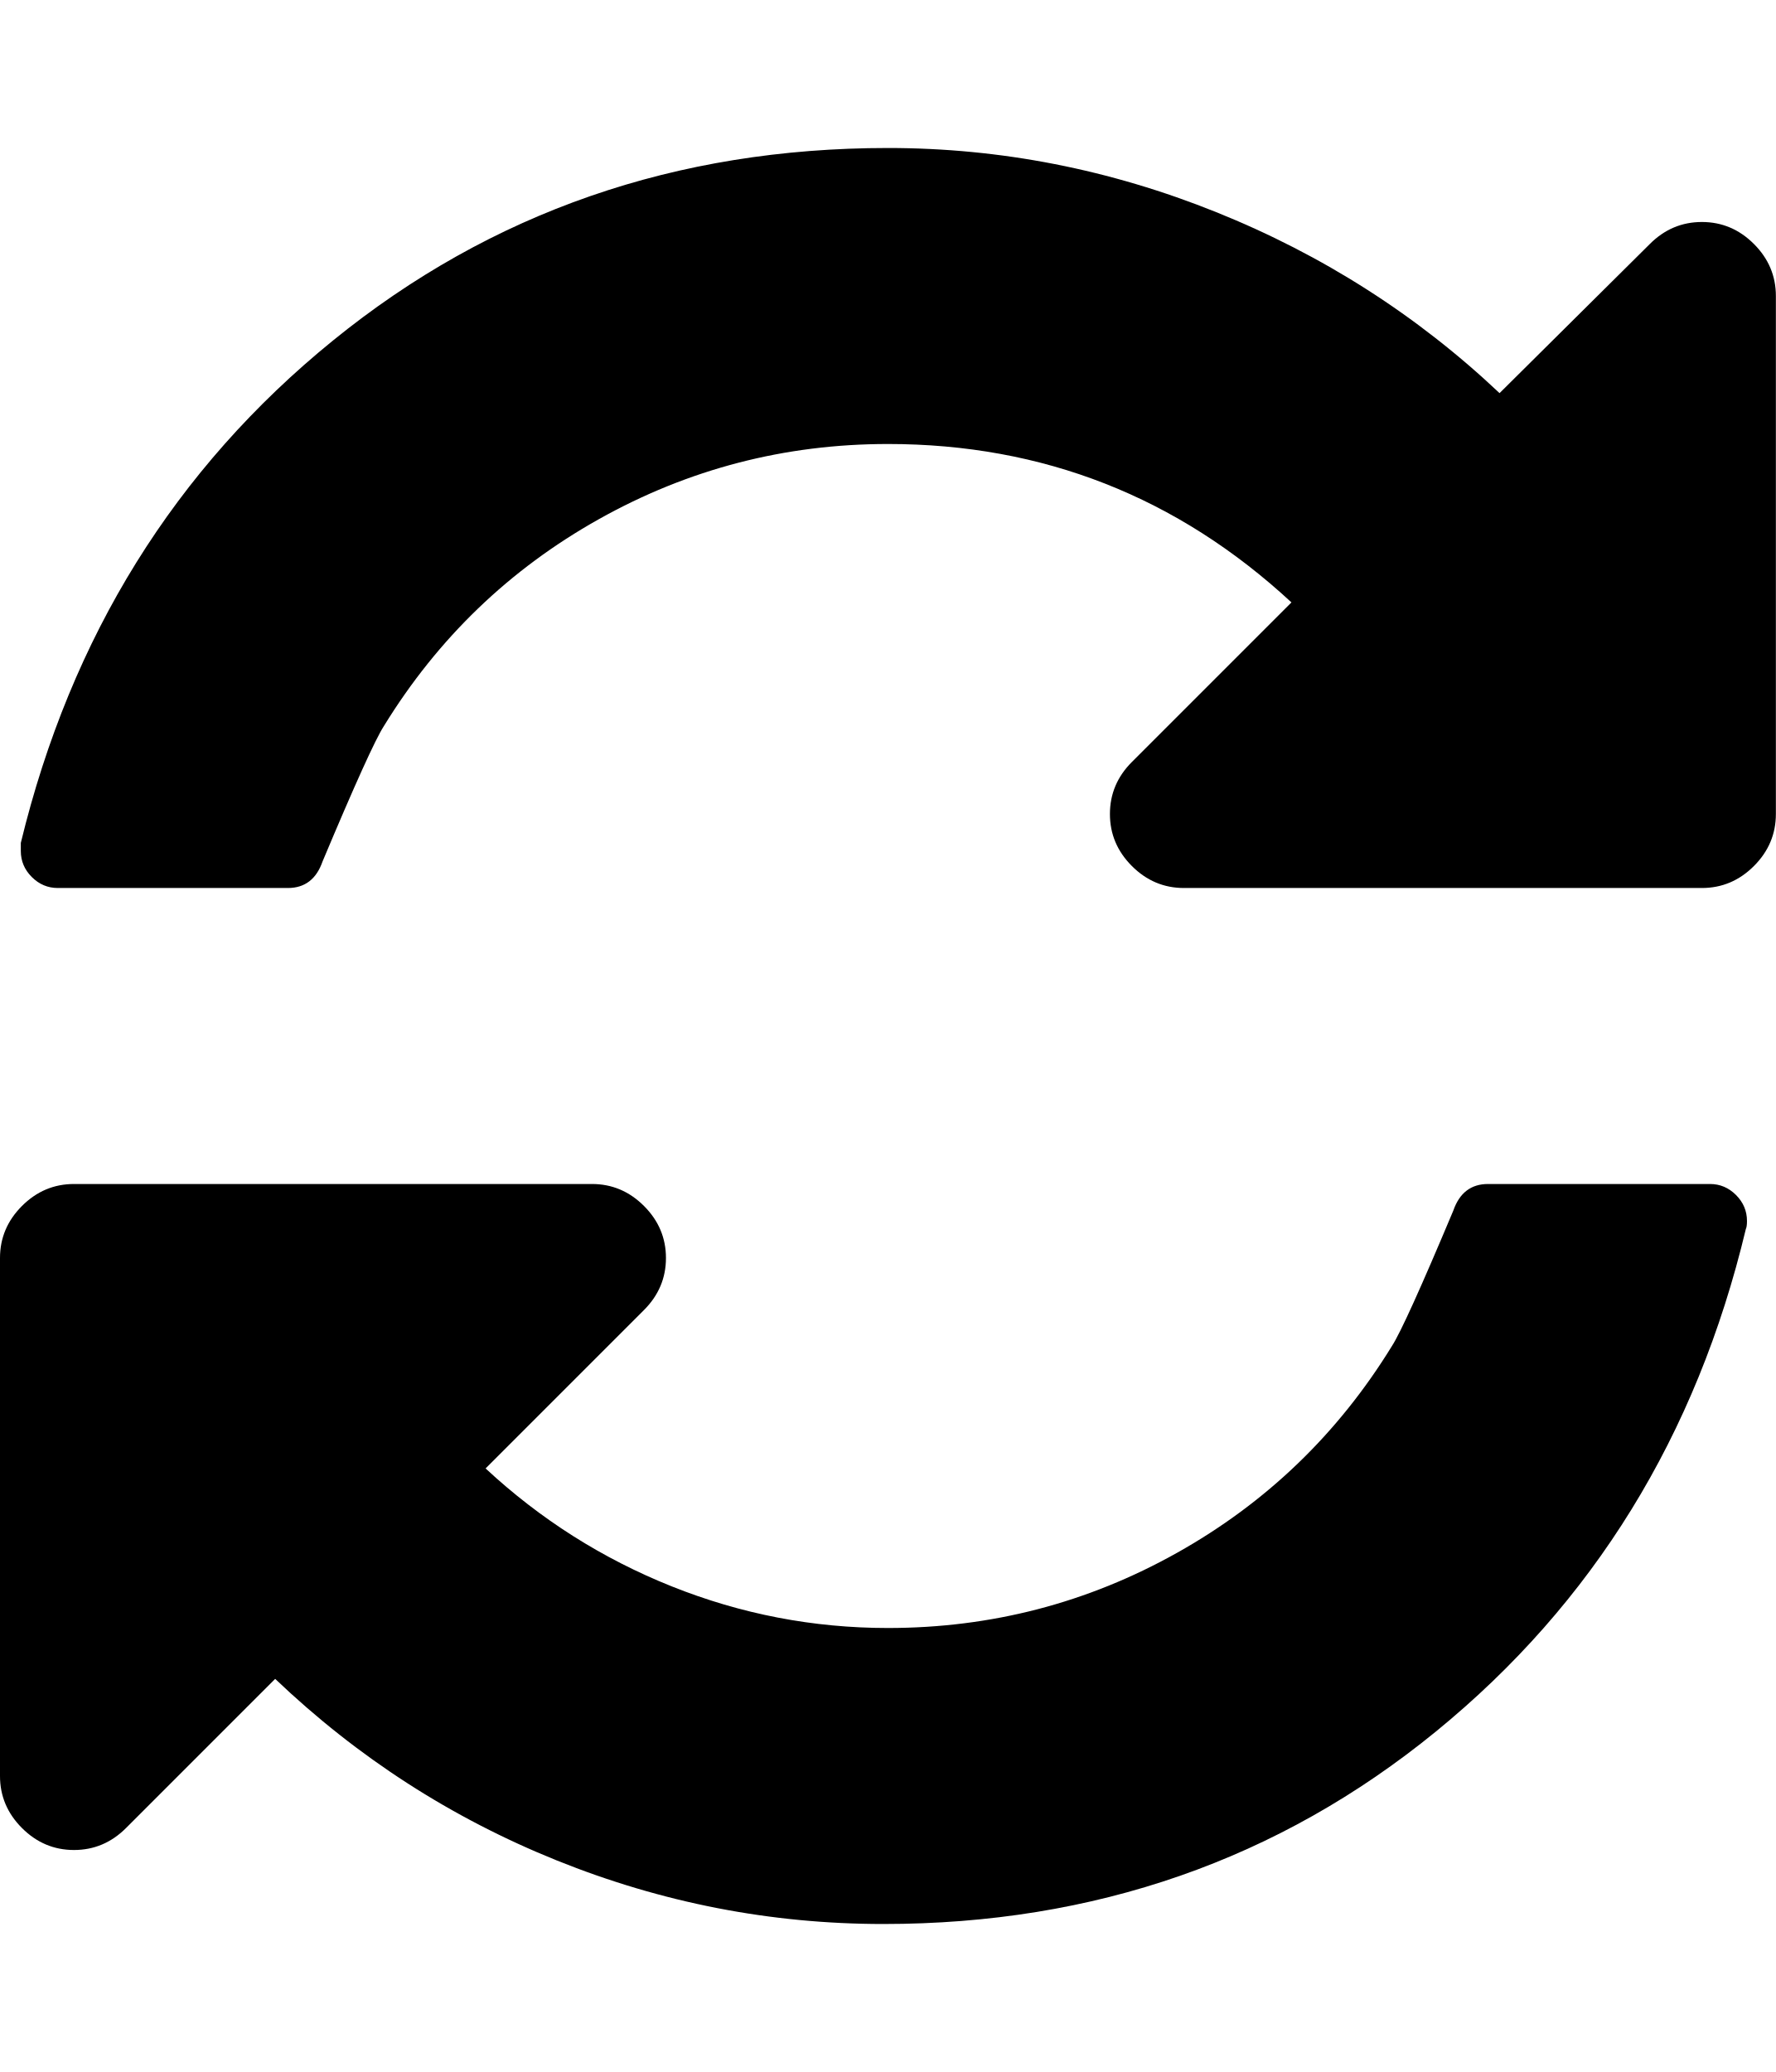
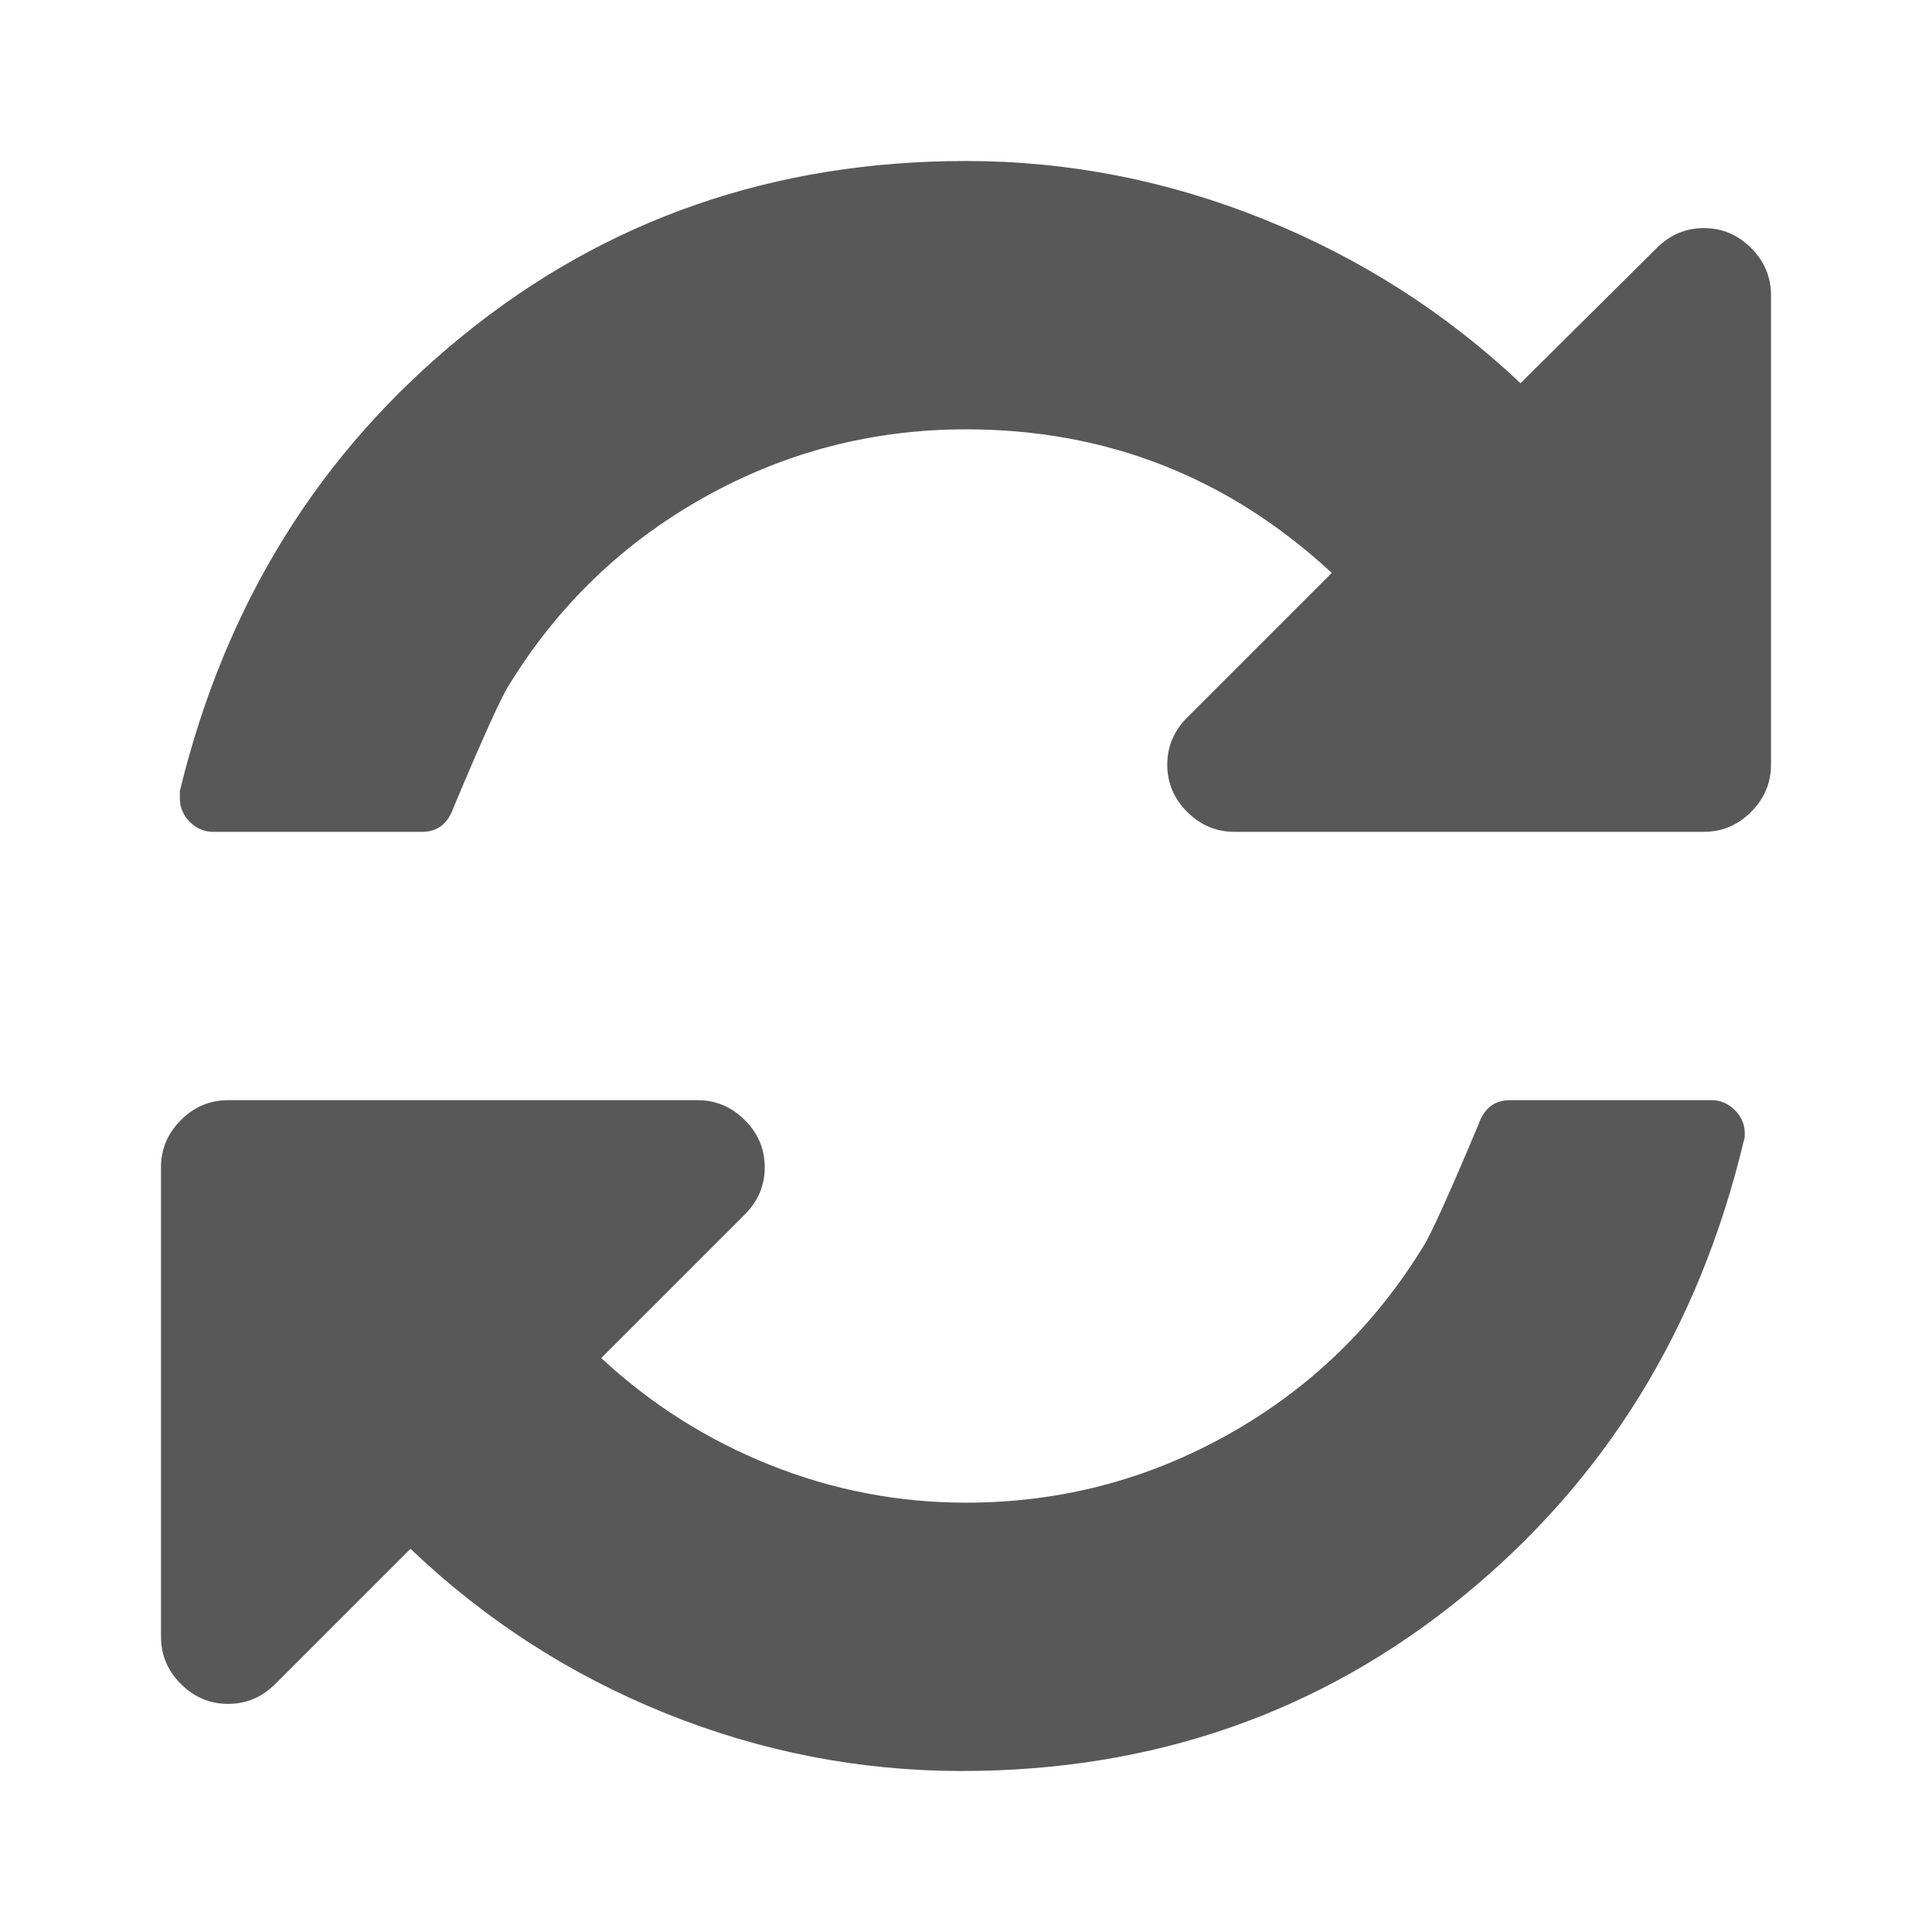
- <svg xmlns="http://www.w3.org/2000/svg" width="384" height="448" viewBox="0 0 384 448" fill="#000000">
-   <path d="M 377.75,264.00q0.00,1.25 -0.25,1.75q-16.00,67.00 -67.00,108.625t-119.50,41.625q-36.50,0.00 -70.625-13.75t-60.875-39.25l-32.25,32.25q-4.75,4.75 -11.25,4.75t-11.25-4.75t-4.75-11.25l0.00-112.00 q0.00-6.50 4.75-11.25t 11.25-4.75l 112.00,0.00 q 6.50,0.00 11.25,4.75t 4.75,11.25t-4.75,11.25l-34.25,34.25q 17.75,16.50 40.25,25.50t 46.75,9.00q 33.50,0.00 62.50-16.25t 46.50-44.75q 2.75-4.25 13.25-29.25 q 2.00-5.75 7.50-5.75l 48.00,0.00 q 3.25,0.00 5.625,2.375t 2.375,5.625zM 384.00,64.00l0.00,112.00 q0.00,6.50 -4.75,11.25t-11.25,4.75l-112.00,0.00 q-6.50,0.00 -11.25-4.75t-4.75-11.25t 4.75-11.25l 34.50-34.50q-37.00-34.25 -87.25-34.25q-33.50,0.00 -62.50,16.25t-46.50,44.75q-2.75,4.25 -13.25,29.25q-2.00,5.75 -7.50,5.75l-49.75,0.00 q-3.25,0.00 -5.625-2.375t-2.375-5.625l0.00-1.75 q 16.25-67.00 67.50-108.625t 120.00-41.625 q 36.50,0.00 71.00,13.875t 61.25,39.125l 32.50-32.25q 4.75-4.75 11.25-4.75t 11.25,4.75t 4.75,11.25z" />
+ <svg xmlns="http://www.w3.org/2000/svg" width="60" height="60" viewBox="0 0 60 60" id="svg6957" version="1.1" style="fill:#000000">
+   <defs id="defs6963" />
+   <path d="m 54.186,35.208 q 0,0.163 -0.033,0.228 -2.083,8.724 -8.724,14.144 Q 38.789,55 29.87,55 25.117,55 20.674,53.21 16.23,51.419 12.747,48.099 l -4.199,4.199 q -0.618,0.618 -1.465,0.618 -0.846,0 -1.465,-0.618 Q 5,51.68 5,50.833 L 5,36.25 q 0,-0.846 0.618,-1.465 0.618,-0.618 1.465,-0.618 l 14.583,0 q 0.846,0 1.465,0.618 Q 23.75,35.404 23.75,36.25 q 0,0.846 -0.618,1.465 l -4.46,4.46 q 2.311,2.148 5.241,3.32 2.93,1.172 6.087,1.172 4.362,0 8.138,-2.116 3.776,-2.116 6.055,-5.827 0.358,-0.553 1.725,-3.809 0.26,-0.749 0.977,-0.749 l 6.25,0 q 0.423,0 0.732,0.309 0.309,0.309 0.309,0.732 z M 55,9.167 55,23.75 q 0,0.846 -0.618,1.465 -0.618,0.618 -1.465,0.618 l -14.583,0 q -0.846,0 -1.465,-0.618 Q 36.25,24.596 36.25,23.75 q 0,-0.846 0.618,-1.465 l 4.492,-4.492 Q 36.543,13.333 30,13.333 q -4.362,0 -8.138,2.116 -3.776,2.116 -6.055,5.827 -0.358,0.553 -1.725,3.809 -0.26,0.749 -0.977,0.749 l -6.478,0 q -0.423,0 -0.732,-0.309 -0.309,-0.309 -0.309,-0.732 l 0,-0.228 Q 7.702,15.84 14.375,10.42 21.048,5 30,5 q 4.753,0 9.245,1.807 4.492,1.807 7.975,5.094 l 4.232,-4.199 q 0.618,-0.618 1.465,-0.618 0.846,0 1.465,0.618 Q 55,8.32 55,9.167 z" id="path6959" style="fill:#585859;fill-opacity:1" />
</svg>
